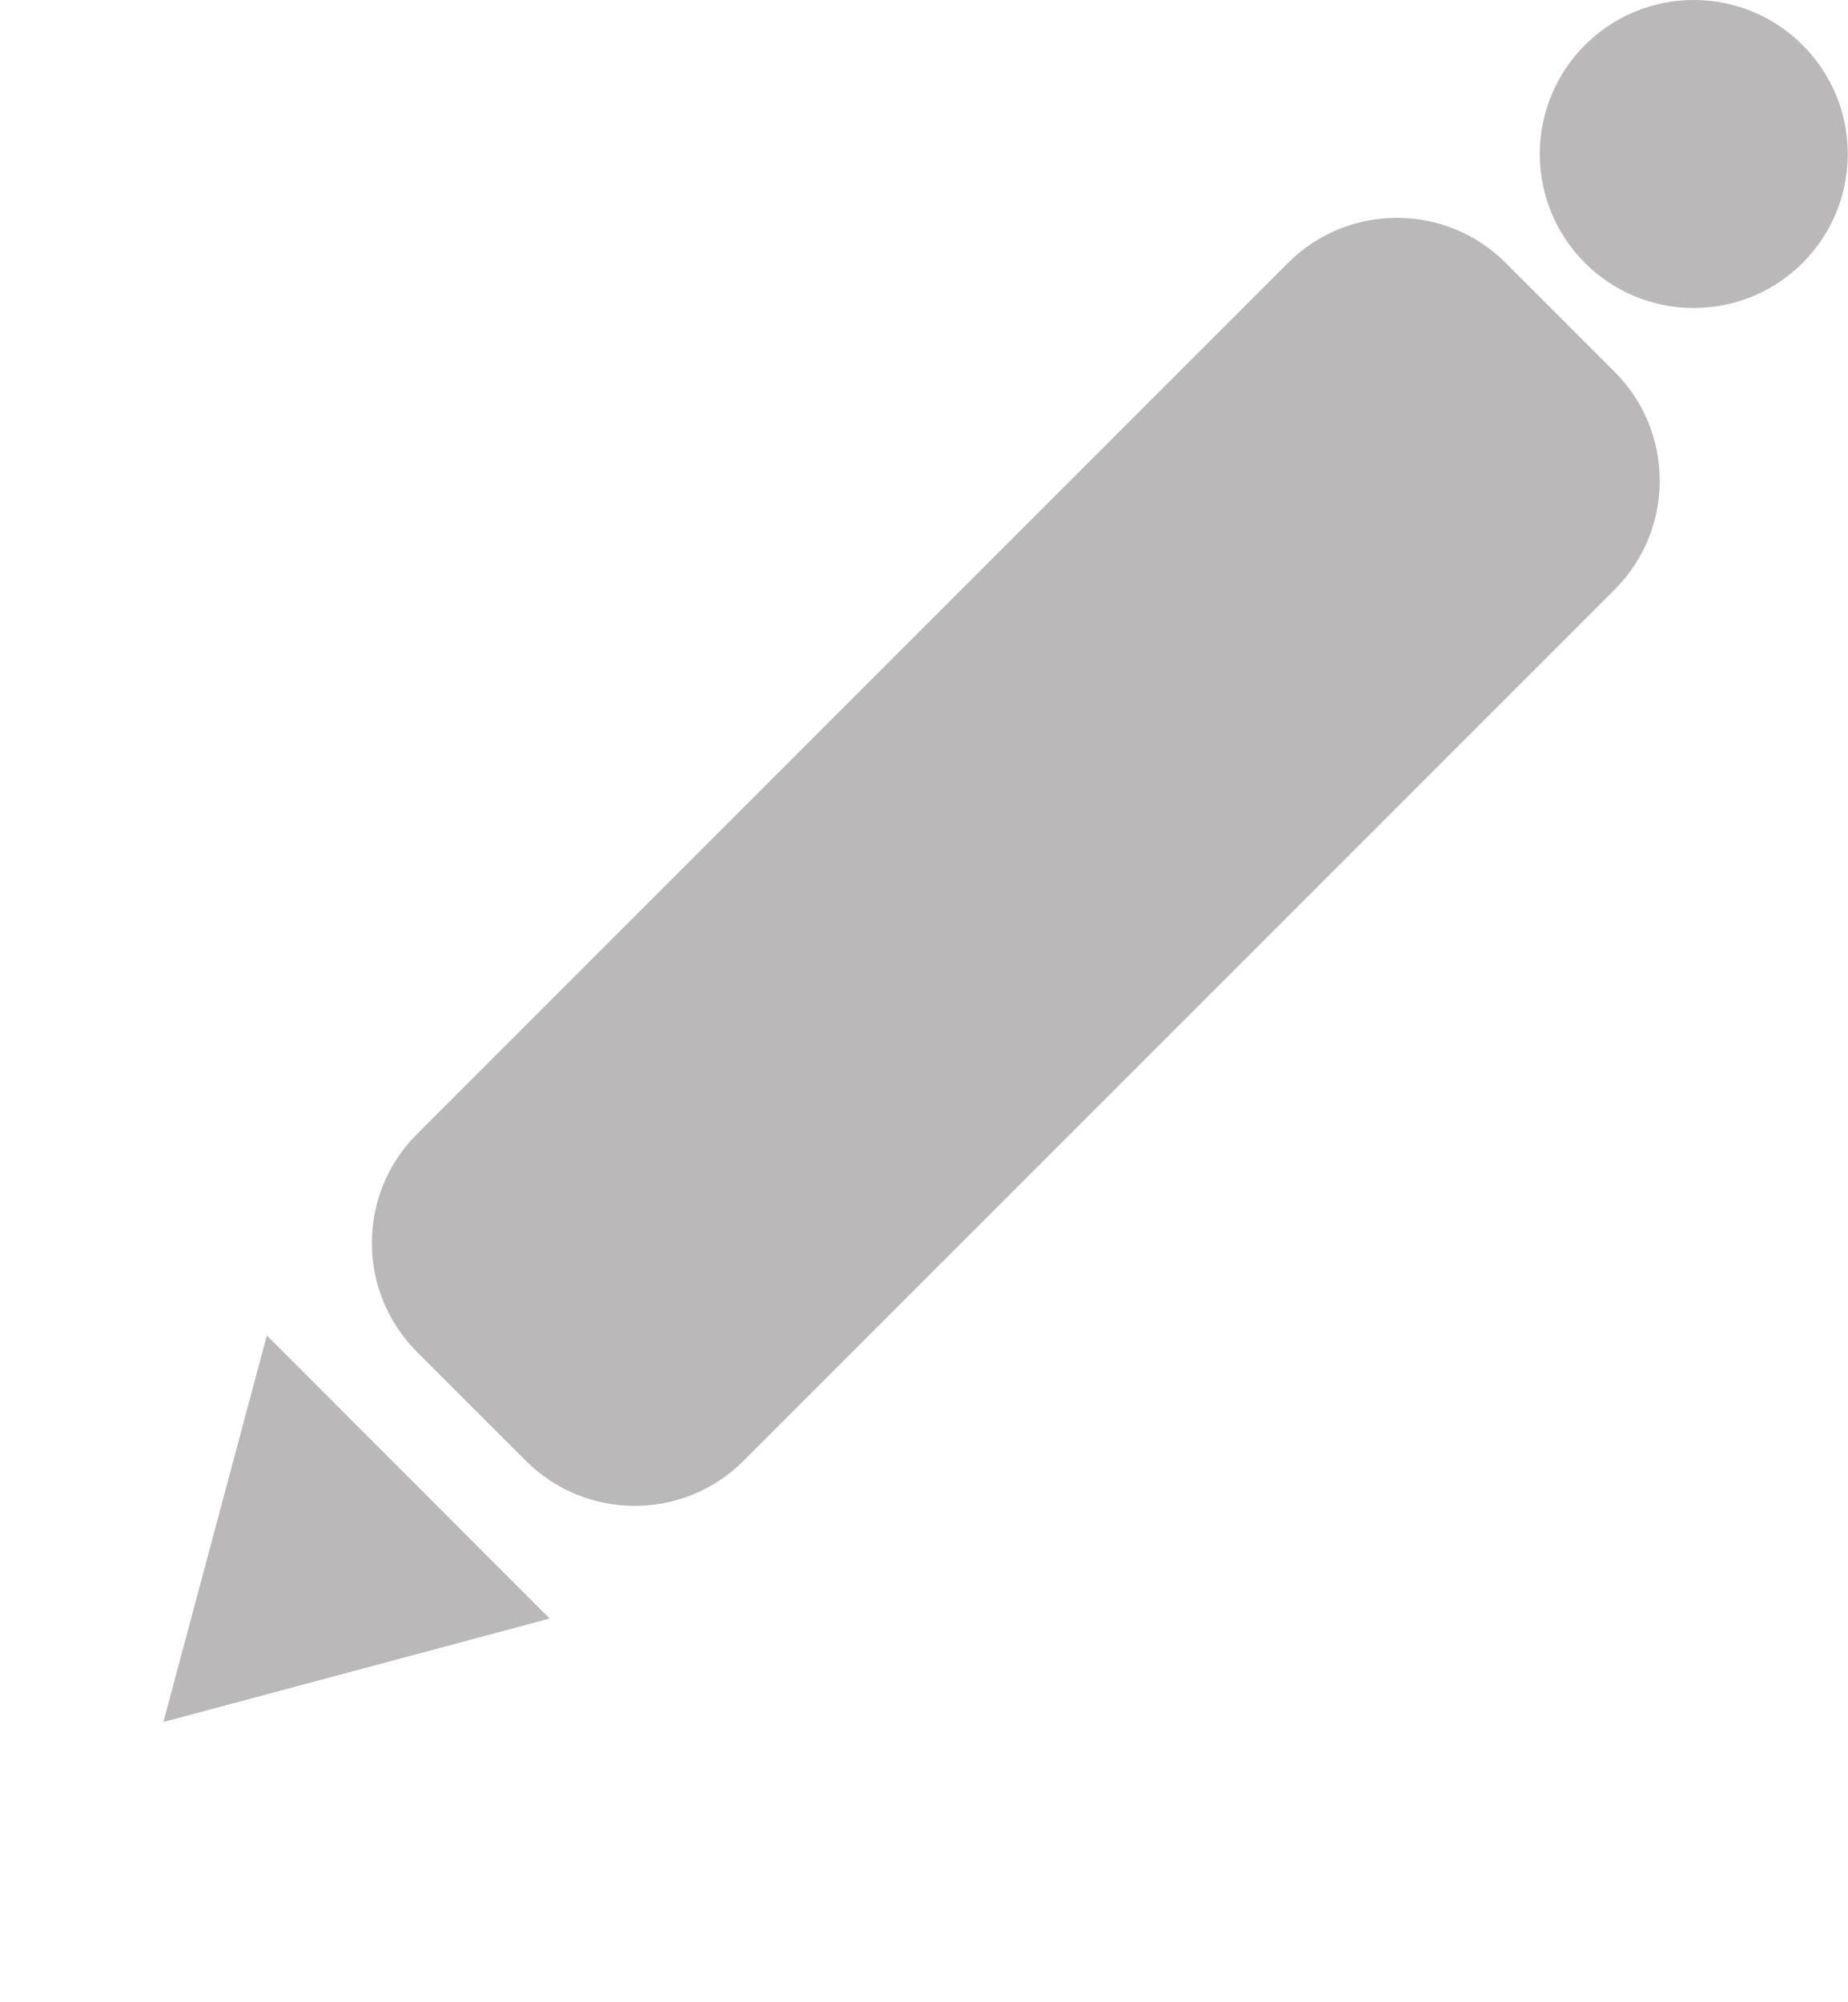
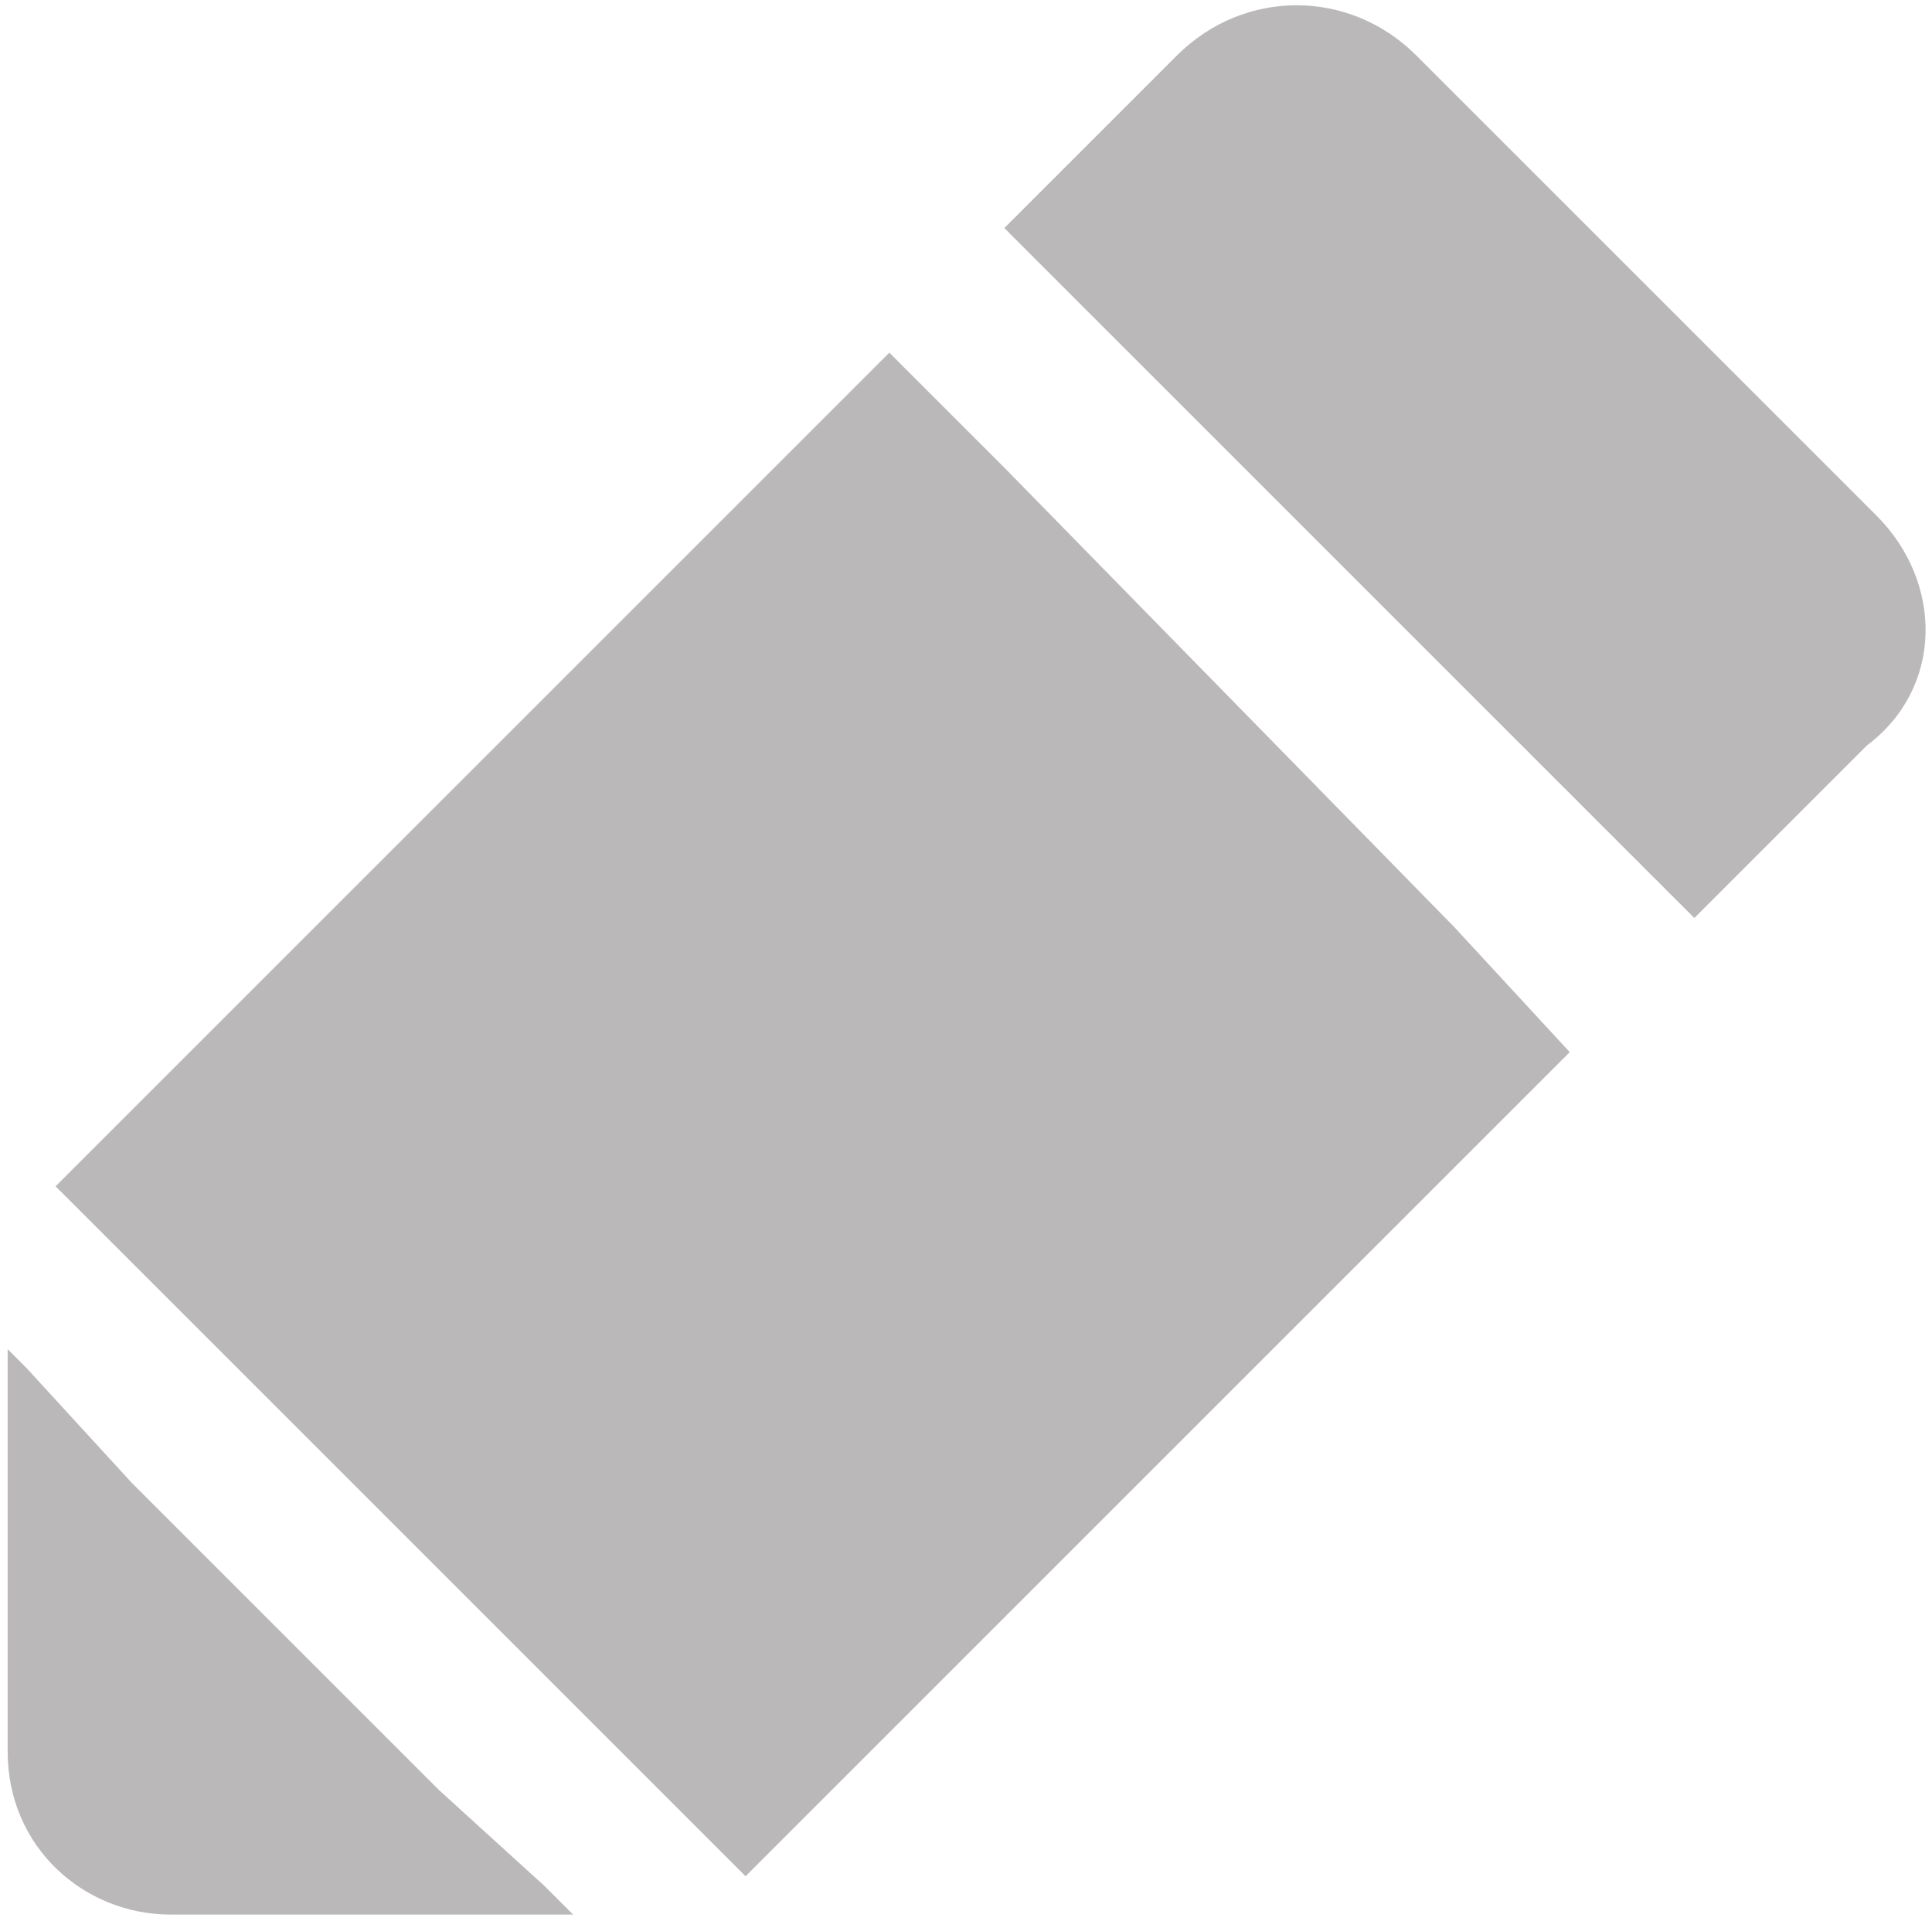
- <svg xmlns="http://www.w3.org/2000/svg" width="12" height="13" viewBox="0 0 12 13" fill="none">
-   <rect x="9.072" y="1" width="3" height="10" rx="1" transform="rotate(45 9.07153 1)" fill="#BAB8B8" />
-   <path d="M1.061 11.182L1.733 8.672L3.57 10.51L1.061 11.182Z" fill="#BAB8B8" />
-   <circle cx="11" cy="1" r="1" fill="#BAB8B8" />
+ <svg xmlns="http://www.w3.org/2000/svg" width="168" height="167" viewBox="0 0 168 167" fill="none">
+   <path d="M163.167 44.833L123.167 4.833C117.333 -1 108.167 -1 102.333 4.833L87.333 19.833L97.333 29.833L137.333 69.833L144 76.5L147.333 79.833L162.333 64.833C169 59.833 169 50.667 163.167 44.833ZM38.167 155.667L34.833 152.333L14.833 132.333L11.5 129L2.333 119L0.667 117.333V152.333C0.667 160.667 7.333 166.5 14.833 166.5H49.833L47.333 164L38.167 155.667ZM87.333 40.667L77.333 30.667L4.833 103.167L14.833 113.167L54.833 153.167L64.833 163.167L136.5 91.5L126.5 80.667L87.333 40.667Z" fill="#BAB8B8" />
</svg>
